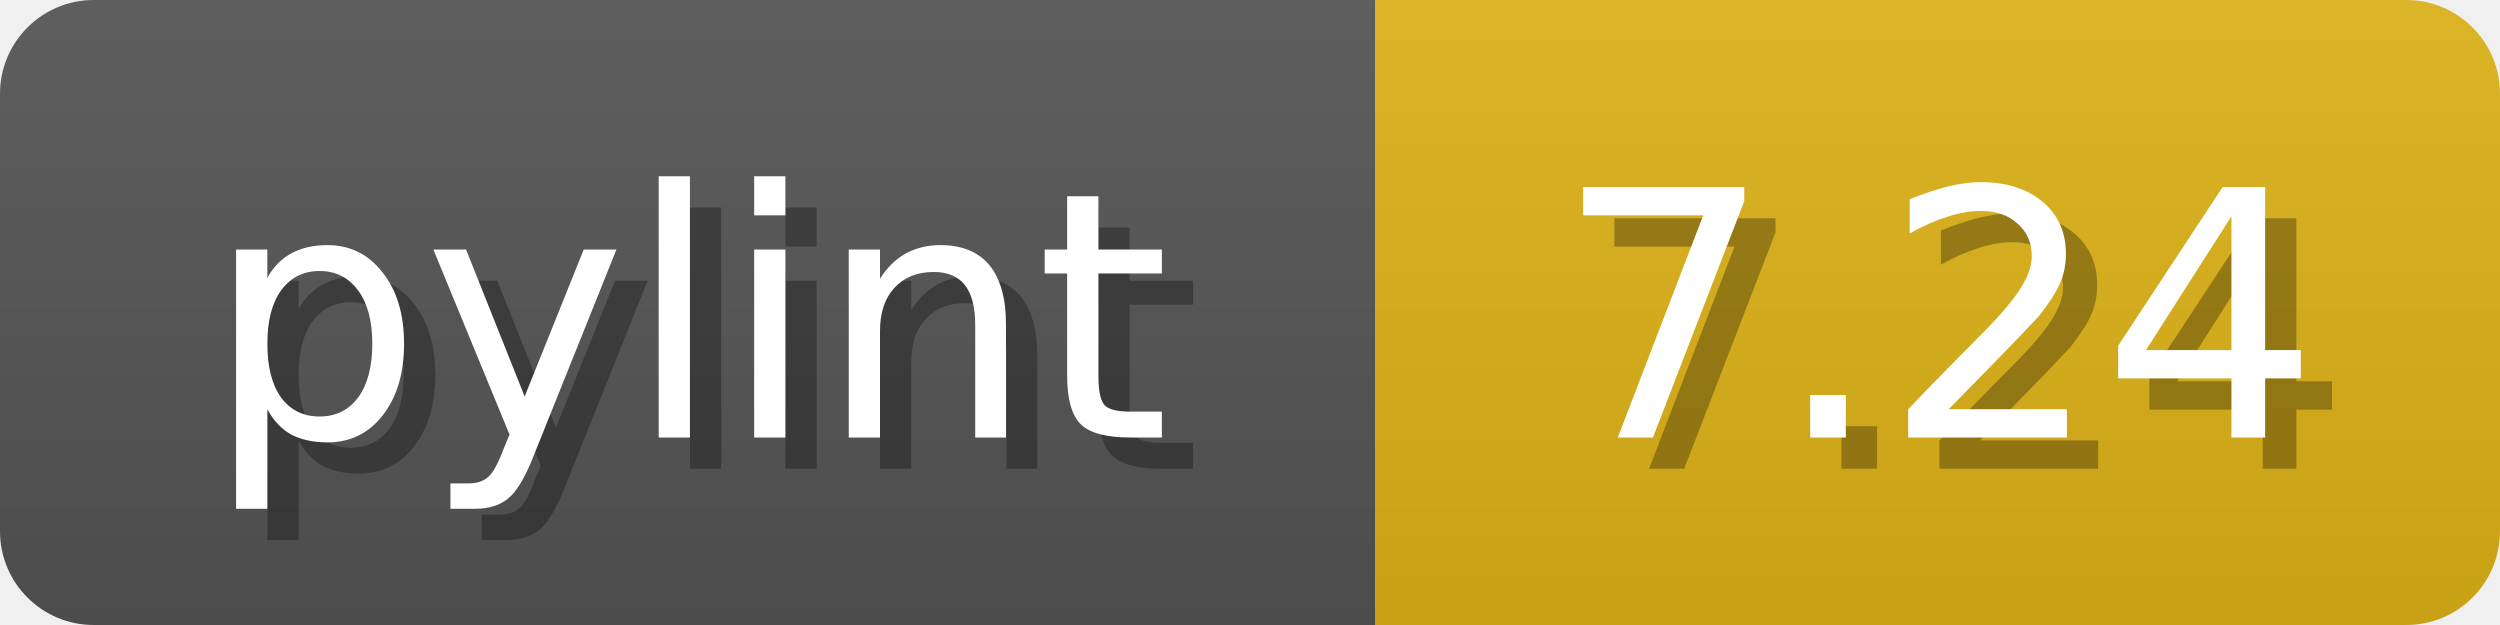
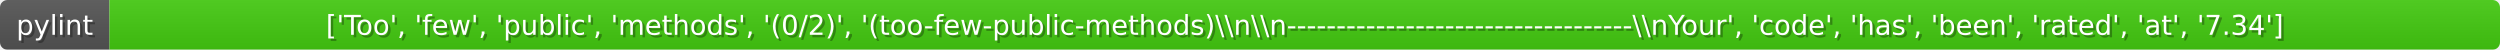
- <svg xmlns="http://www.w3.org/2000/svg" width="80" height="20">
+ <svg xmlns="http://www.w3.org/2000/svg" width="1005" height="20">
  <linearGradient id="b" x2="0" y2="100%">
    <stop offset="0" stop-color="#bbb" stop-opacity=".1" />
    <stop offset="1" stop-opacity=".1" />
  </linearGradient>
  <mask id="anybadge_1">
-     <rect width="80" height="20" rx="3" fill="#fff" />
+     <rect width="1005" height="20" rx="3" fill="#fff" />
  </mask>
  <g mask="url(#anybadge_1)">
    <path fill="#555" d="M0 0h44v20H0z" />
-     <path fill="#DFB317" d="M44 0h36v20H44z" />
-     <path fill="url(#b)" d="M0 0h80v20H0z" />
+     <path fill="#4c1" d="M44 0h961v20H44z" />
+     <path fill="url(#b)" d="M0 0h1005v20H0z" />
  </g>
  <g fill="#fff" text-anchor="middle" font-family="DejaVu Sans,Verdana,Geneva,sans-serif" font-size="11">
    <text x="23.0" y="15" fill="#010101" fill-opacity=".3">pylint</text>
    <text x="22.0" y="14">pylint</text>
  </g>
  <g fill="#fff" text-anchor="middle" font-family="DejaVu Sans,Verdana,Geneva,sans-serif" font-size="11">
-     <text x="63.0" y="15" fill="#010101" fill-opacity=".3">7.24</text>
-     <text x="62.0" y="14">7.24</text>
+     <text x="525.5" y="15" fill="#010101" fill-opacity=".3">['Too', 'few', 'public', 'methods', '(0/2)', '(too-few-public-methods)\\n\\n-----------------------------------\\nYour', 'code', 'has', 'been', 'rated', 'at', '7.34']</text>
+     <text x="524.5" y="14">['Too', 'few', 'public', 'methods', '(0/2)', '(too-few-public-methods)\\n\\n-----------------------------------\\nYour', 'code', 'has', 'been', 'rated', 'at', '7.34']</text>
  </g>
</svg>
